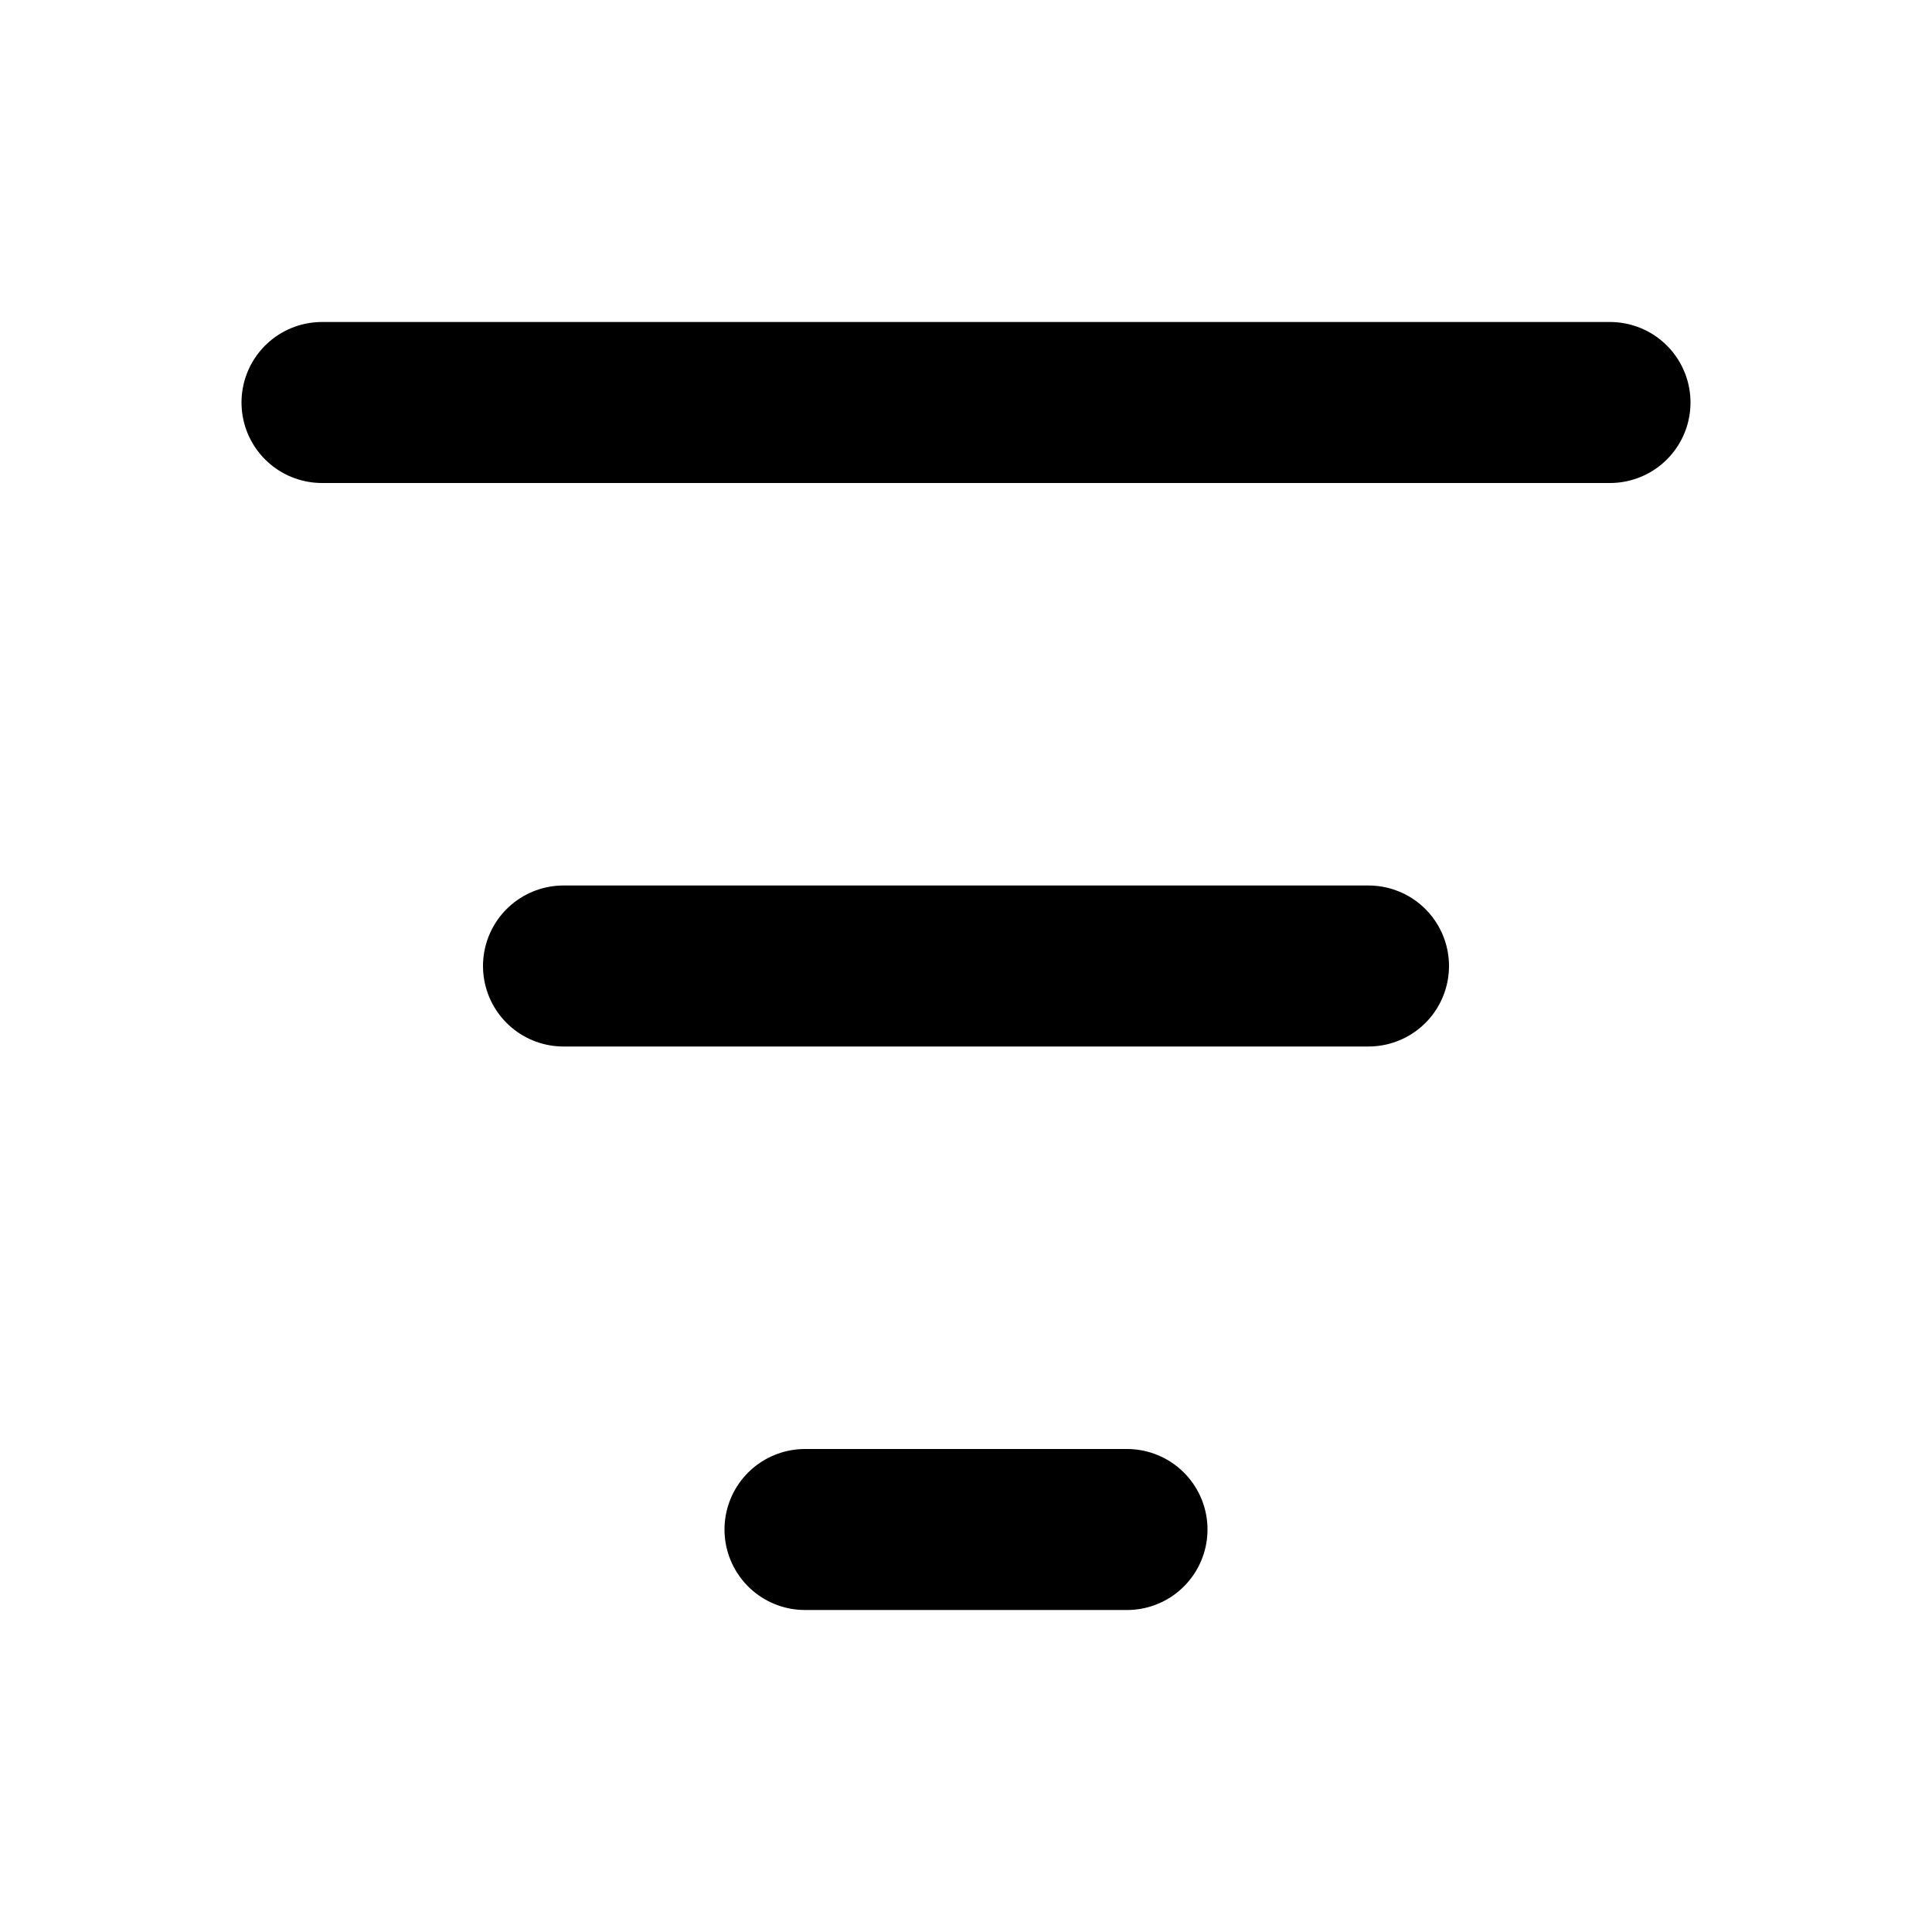
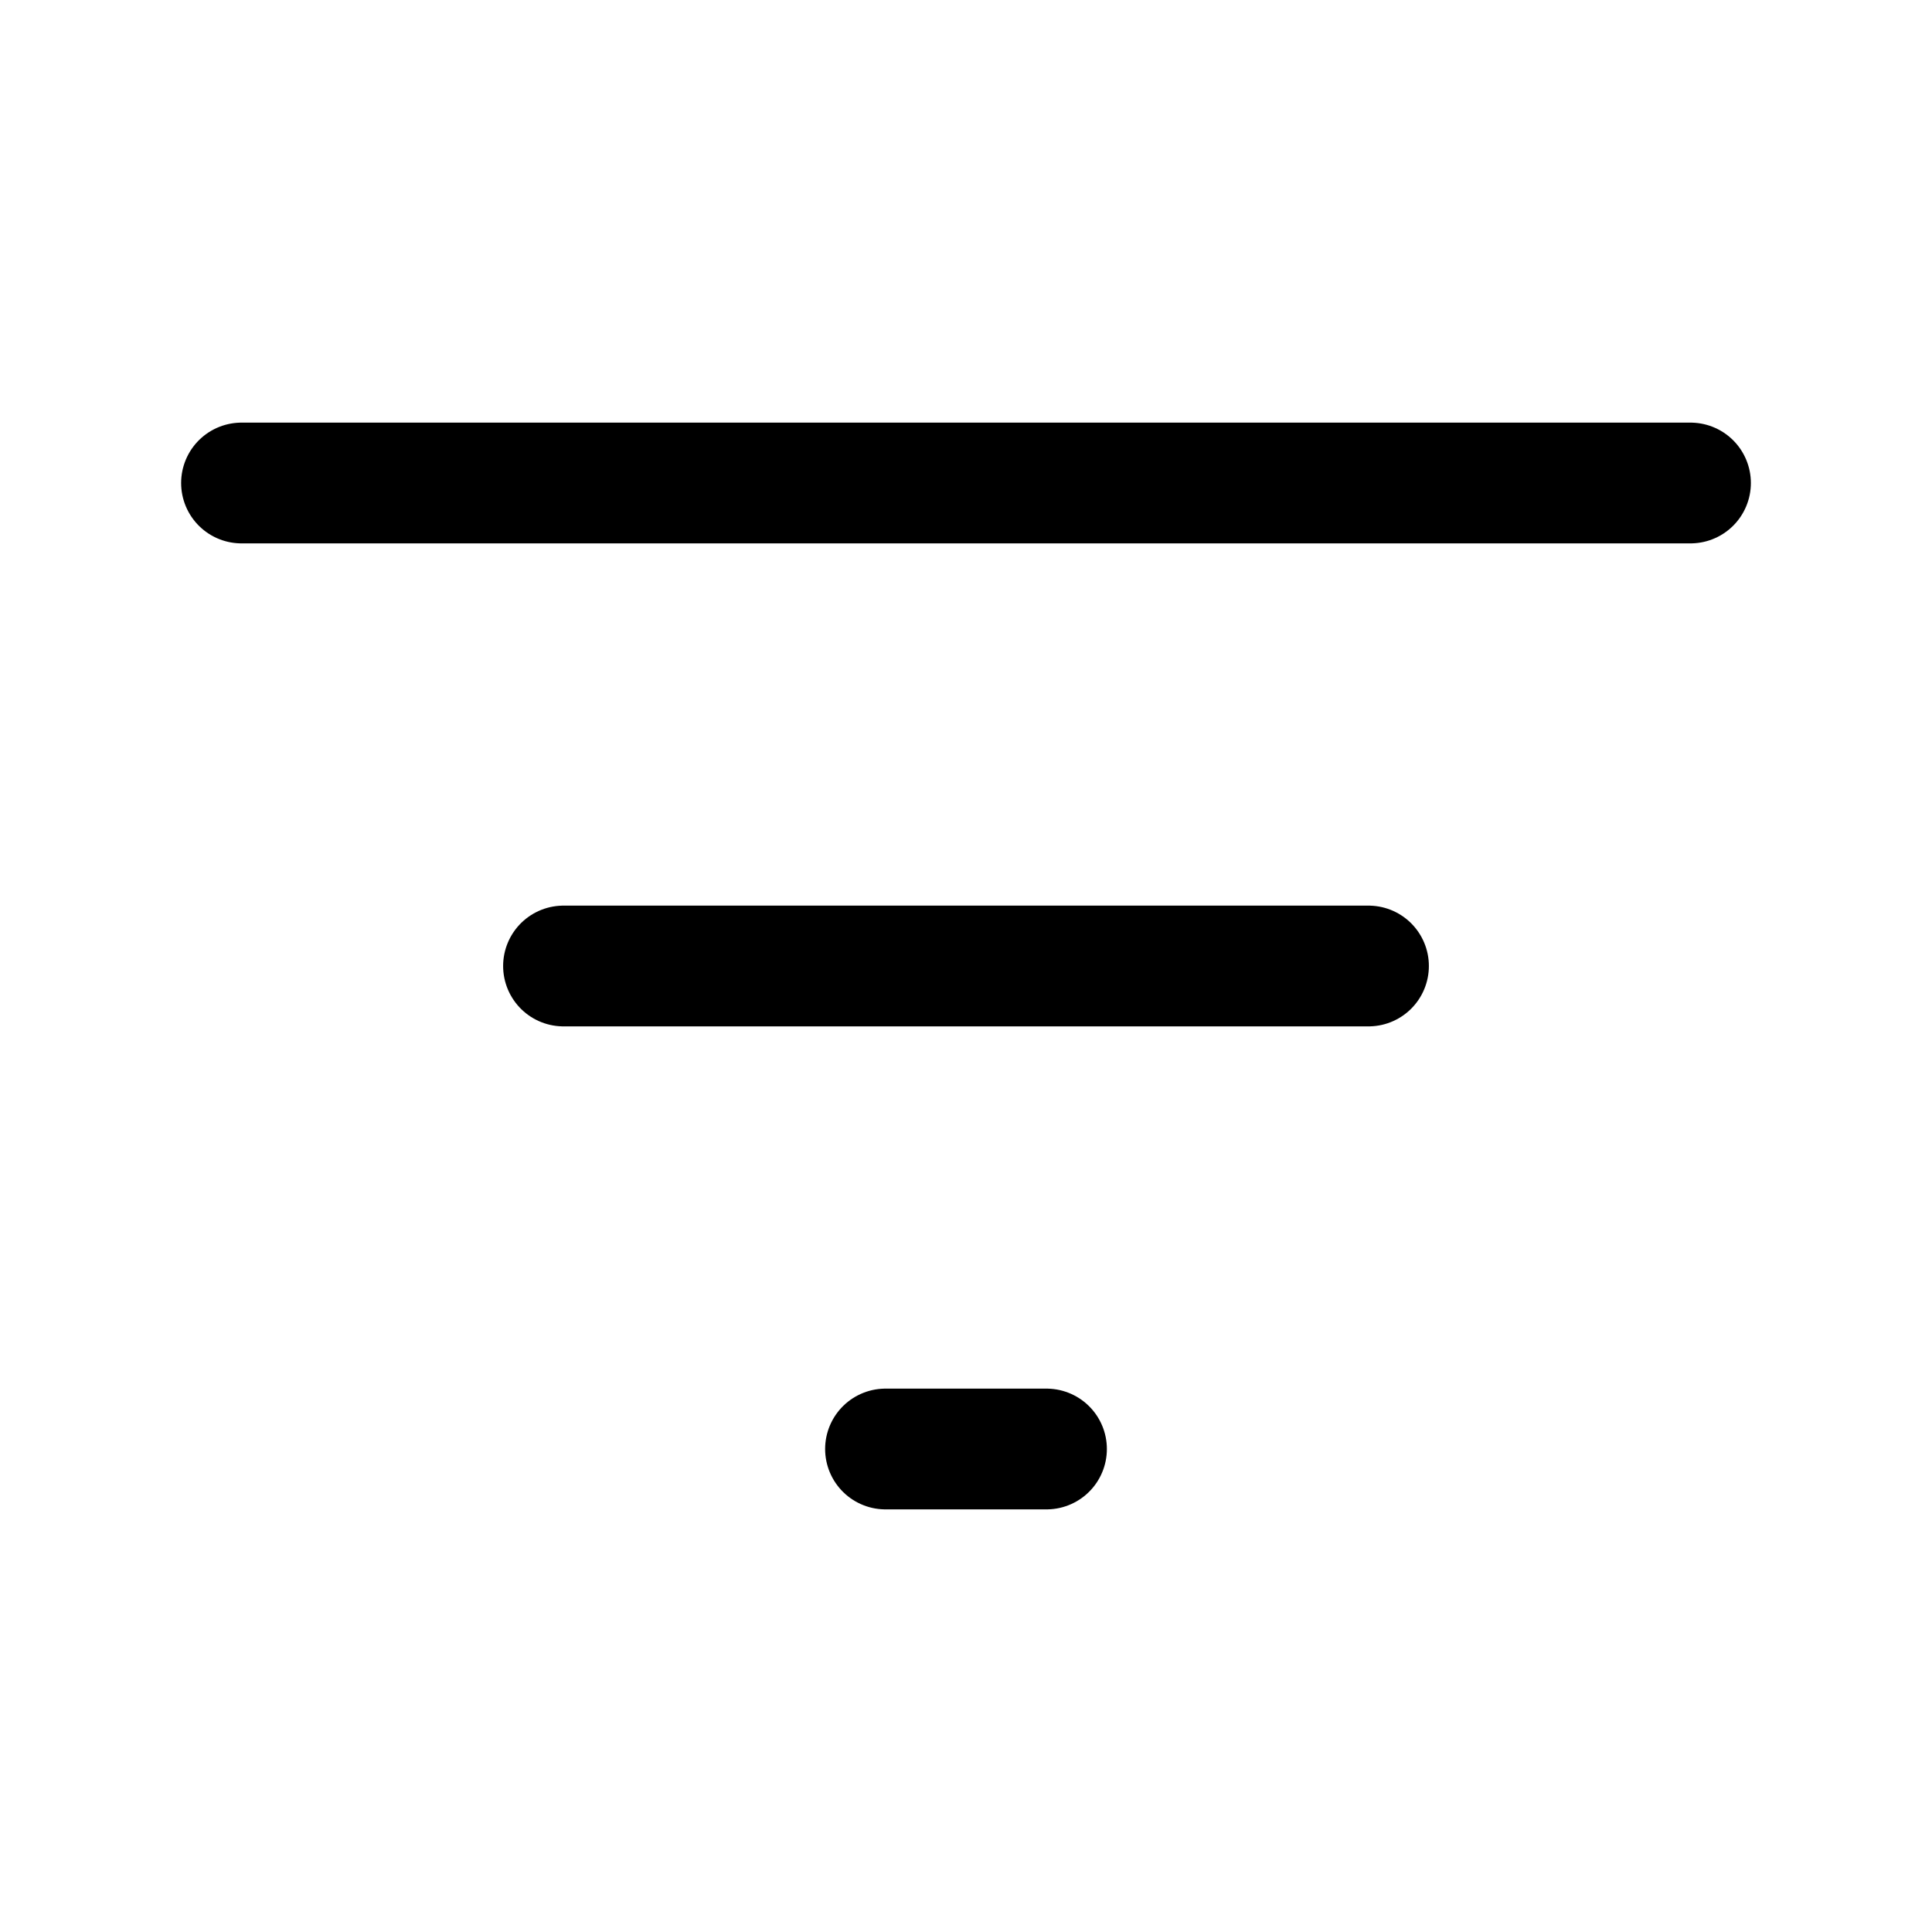
- <svg xmlns="http://www.w3.org/2000/svg" width="24" height="24" viewBox="0 0 24 24" fill="none" stroke="#000000" stroke-width="2" stroke-linecap="round" stroke-linejoin="round">
-   <path d="M4 5h16" />
-   <path d="M7 12h10" />
-   <path d="M10 19h4" />
+ <svg xmlns="http://www.w3.org/2000/svg" width="24" height="24" viewBox="0 0 24 24" stroke-width="1.5" fill="none">
+   <path d="M3 6H21" stroke="currentColor" stroke-linecap="round" stroke-linejoin="round" />
+   <path d="M7 12L17 12" stroke="currentColor" stroke-linecap="round" stroke-linejoin="round" />
+   <path d="M11 18L13 18" stroke="currentColor" stroke-linecap="round" stroke-linejoin="round" />
</svg>
